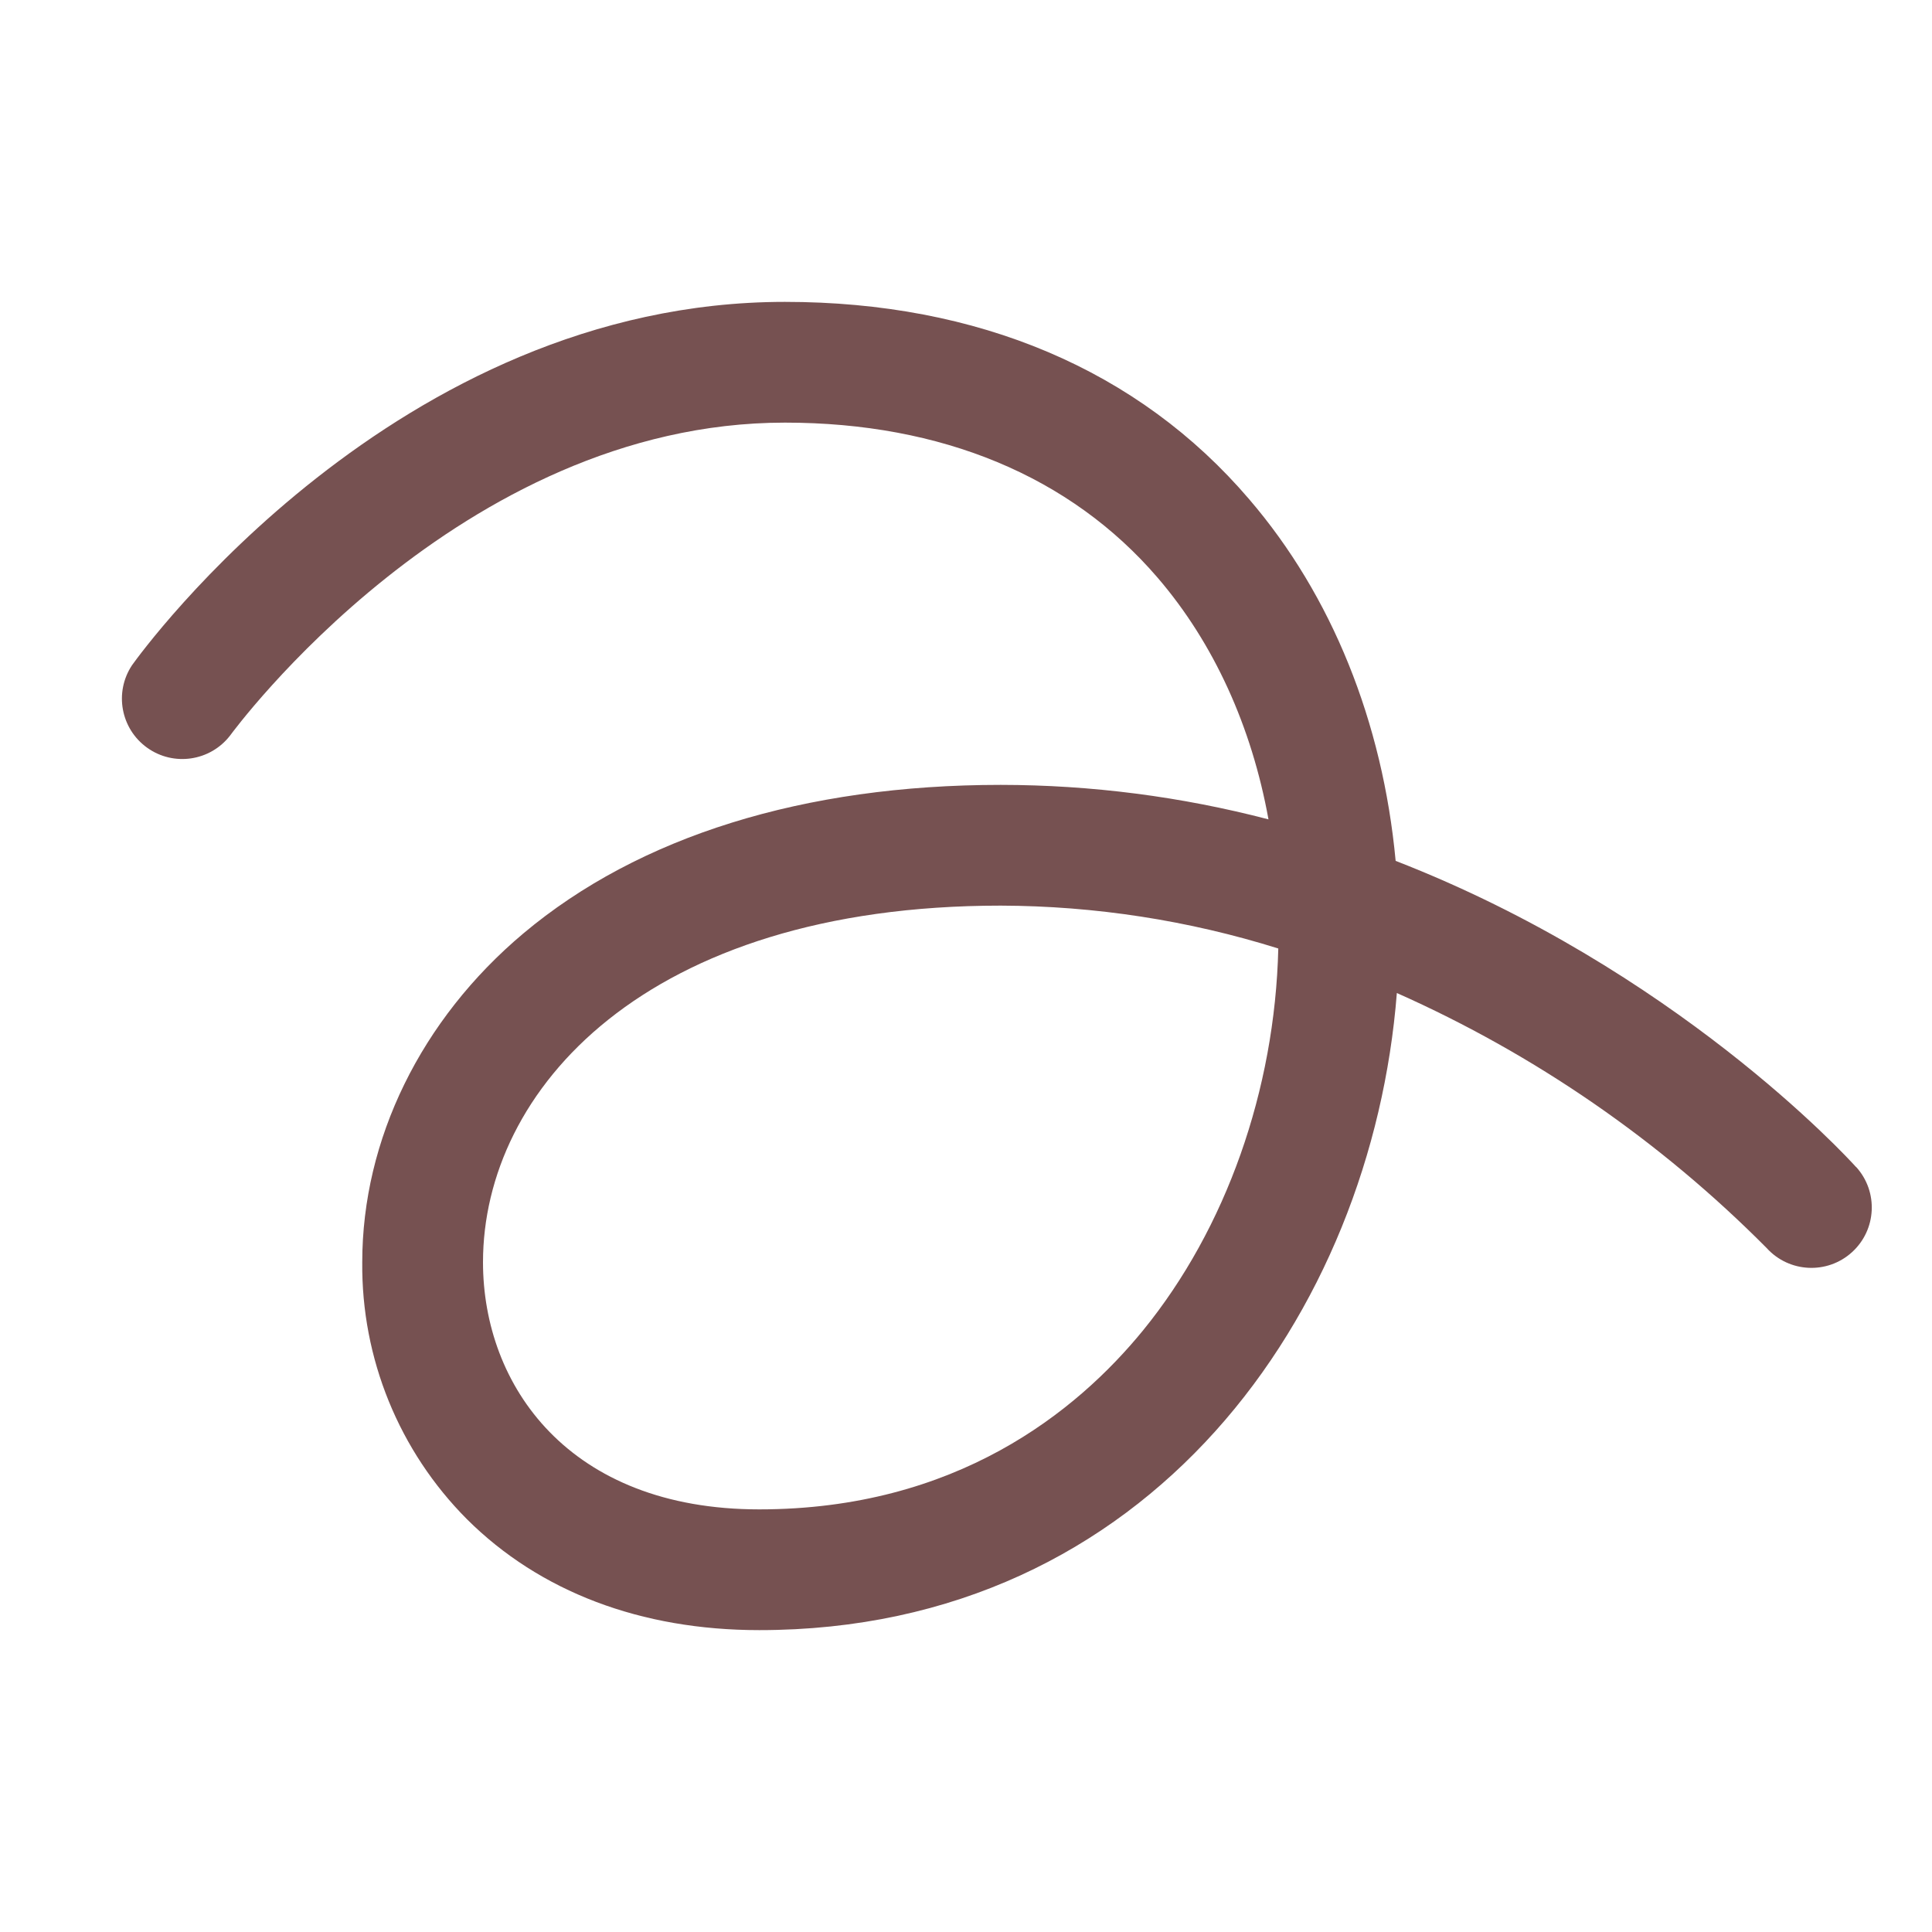
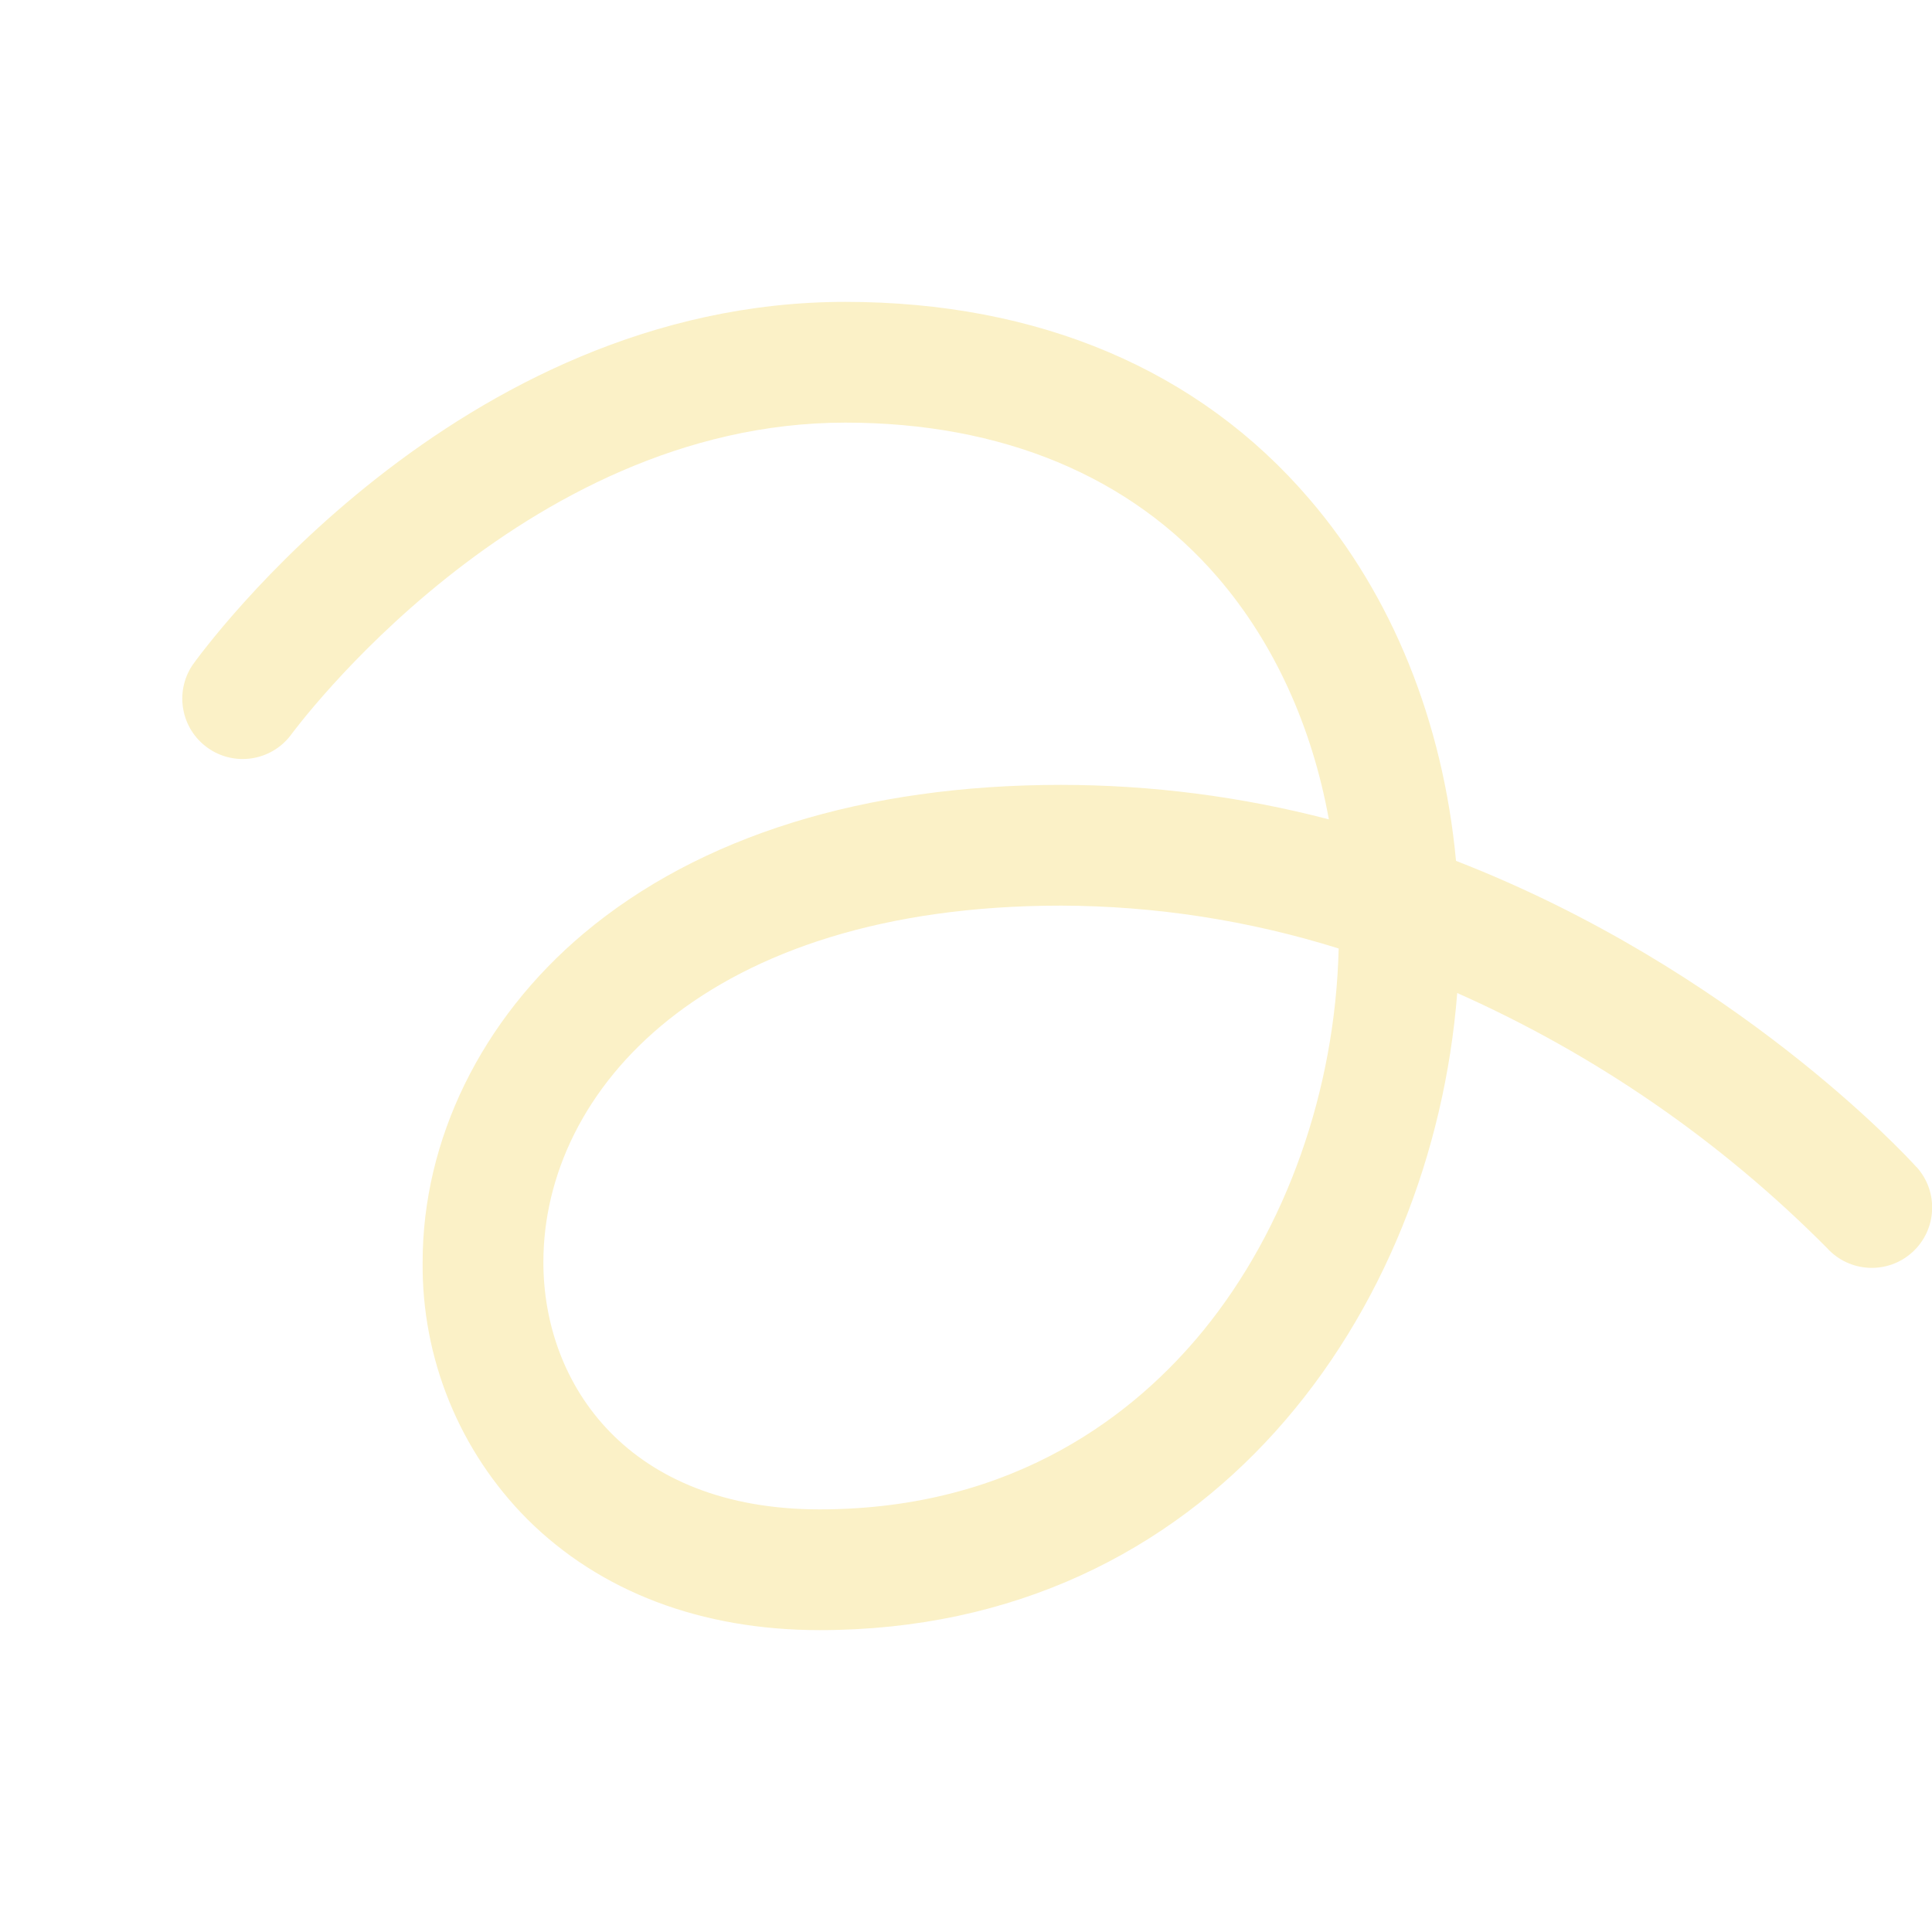
- <svg xmlns="http://www.w3.org/2000/svg" width="32" height="32" fill="#765151" viewBox="0 0 256 256">
-   <path d="M245.93,154.63c-1.32-1.46-24.09-26.22-61-40.56-1.72-18.42-8.46-35.17-19.41-47.92C150.87,49,129.58,40,104,40,52.48,40,18.89,86.18,17.49,88.15a8,8,0,0,0,13,9.31C30.8,97.05,60.81,56,104,56c20.77,0,37.86,7.11,49.41,20.57,7.42,8.64,12.44,19.69,14.67,32A140.87,140.87,0,0,0,132.6,104c-26.06,0-47.93,6.81-63.26,19.69C55.78,135.09,48,151,48,167.25A47.59,47.59,0,0,0,61.87,201.3c9.66,9.62,23.06,14.7,38.73,14.7,51.81,0,81.18-42.13,84.49-84.42a161.43,161.43,0,0,1,49,33.79,8,8,0,1,0,11.86-10.74Zm-94.46,21.64C142.64,187.09,126.66,200,100.6,200,75.32,200,64,183.55,64,167.25,64,144.49,85.47,120,132.6,120a124.34,124.34,0,0,1,36.78,5.68C168.93,144.44,162.46,162.78,151.47,176.27Z" />
+ <svg xmlns="http://www.w3.org/2000/svg" width="32" height="32" fill="#fbf1c7" viewBox="0 0 256 256">
+   <path d="M253.93,154.63c-1.32-1.46-24.09-26.22-61-40.56-1.72-18.42-8.46-35.17-19.41-47.92C158.87,49,137.58,40,112,40,60.48,40,26.89,86.18,25.49,88.15a8,8,0,0,0,13,9.31C38.8,97.05,68.81,56,112,56c20.77,0,37.86,7.11,49.41,20.57,7.42,8.64,12.44,19.69,14.67,32A140.87,140.87,0,0,0,140.6,104c-26.06,0-47.93,6.81-63.26,19.69C63.78,135.09,56,151,56,167.25A47.59,47.59,0,0,0,69.87,201.3c9.66,9.62,23.06,14.7,38.73,14.7,51.81,0,81.18-42.13,84.49-84.42a161.43,161.43,0,0,1,49,33.79,8,8,0,1,0,11.86-10.74Zm-94.46,21.64C150.64,187.09,134.66,200,108.6,200,83.32,200,72,183.55,72,167.25,72,144.49,93.47,120,140.6,120a124.34,124.34,0,0,1,36.78,5.68C176.93,144.44,170.46,162.78,159.47,176.27Z" />
</svg>
